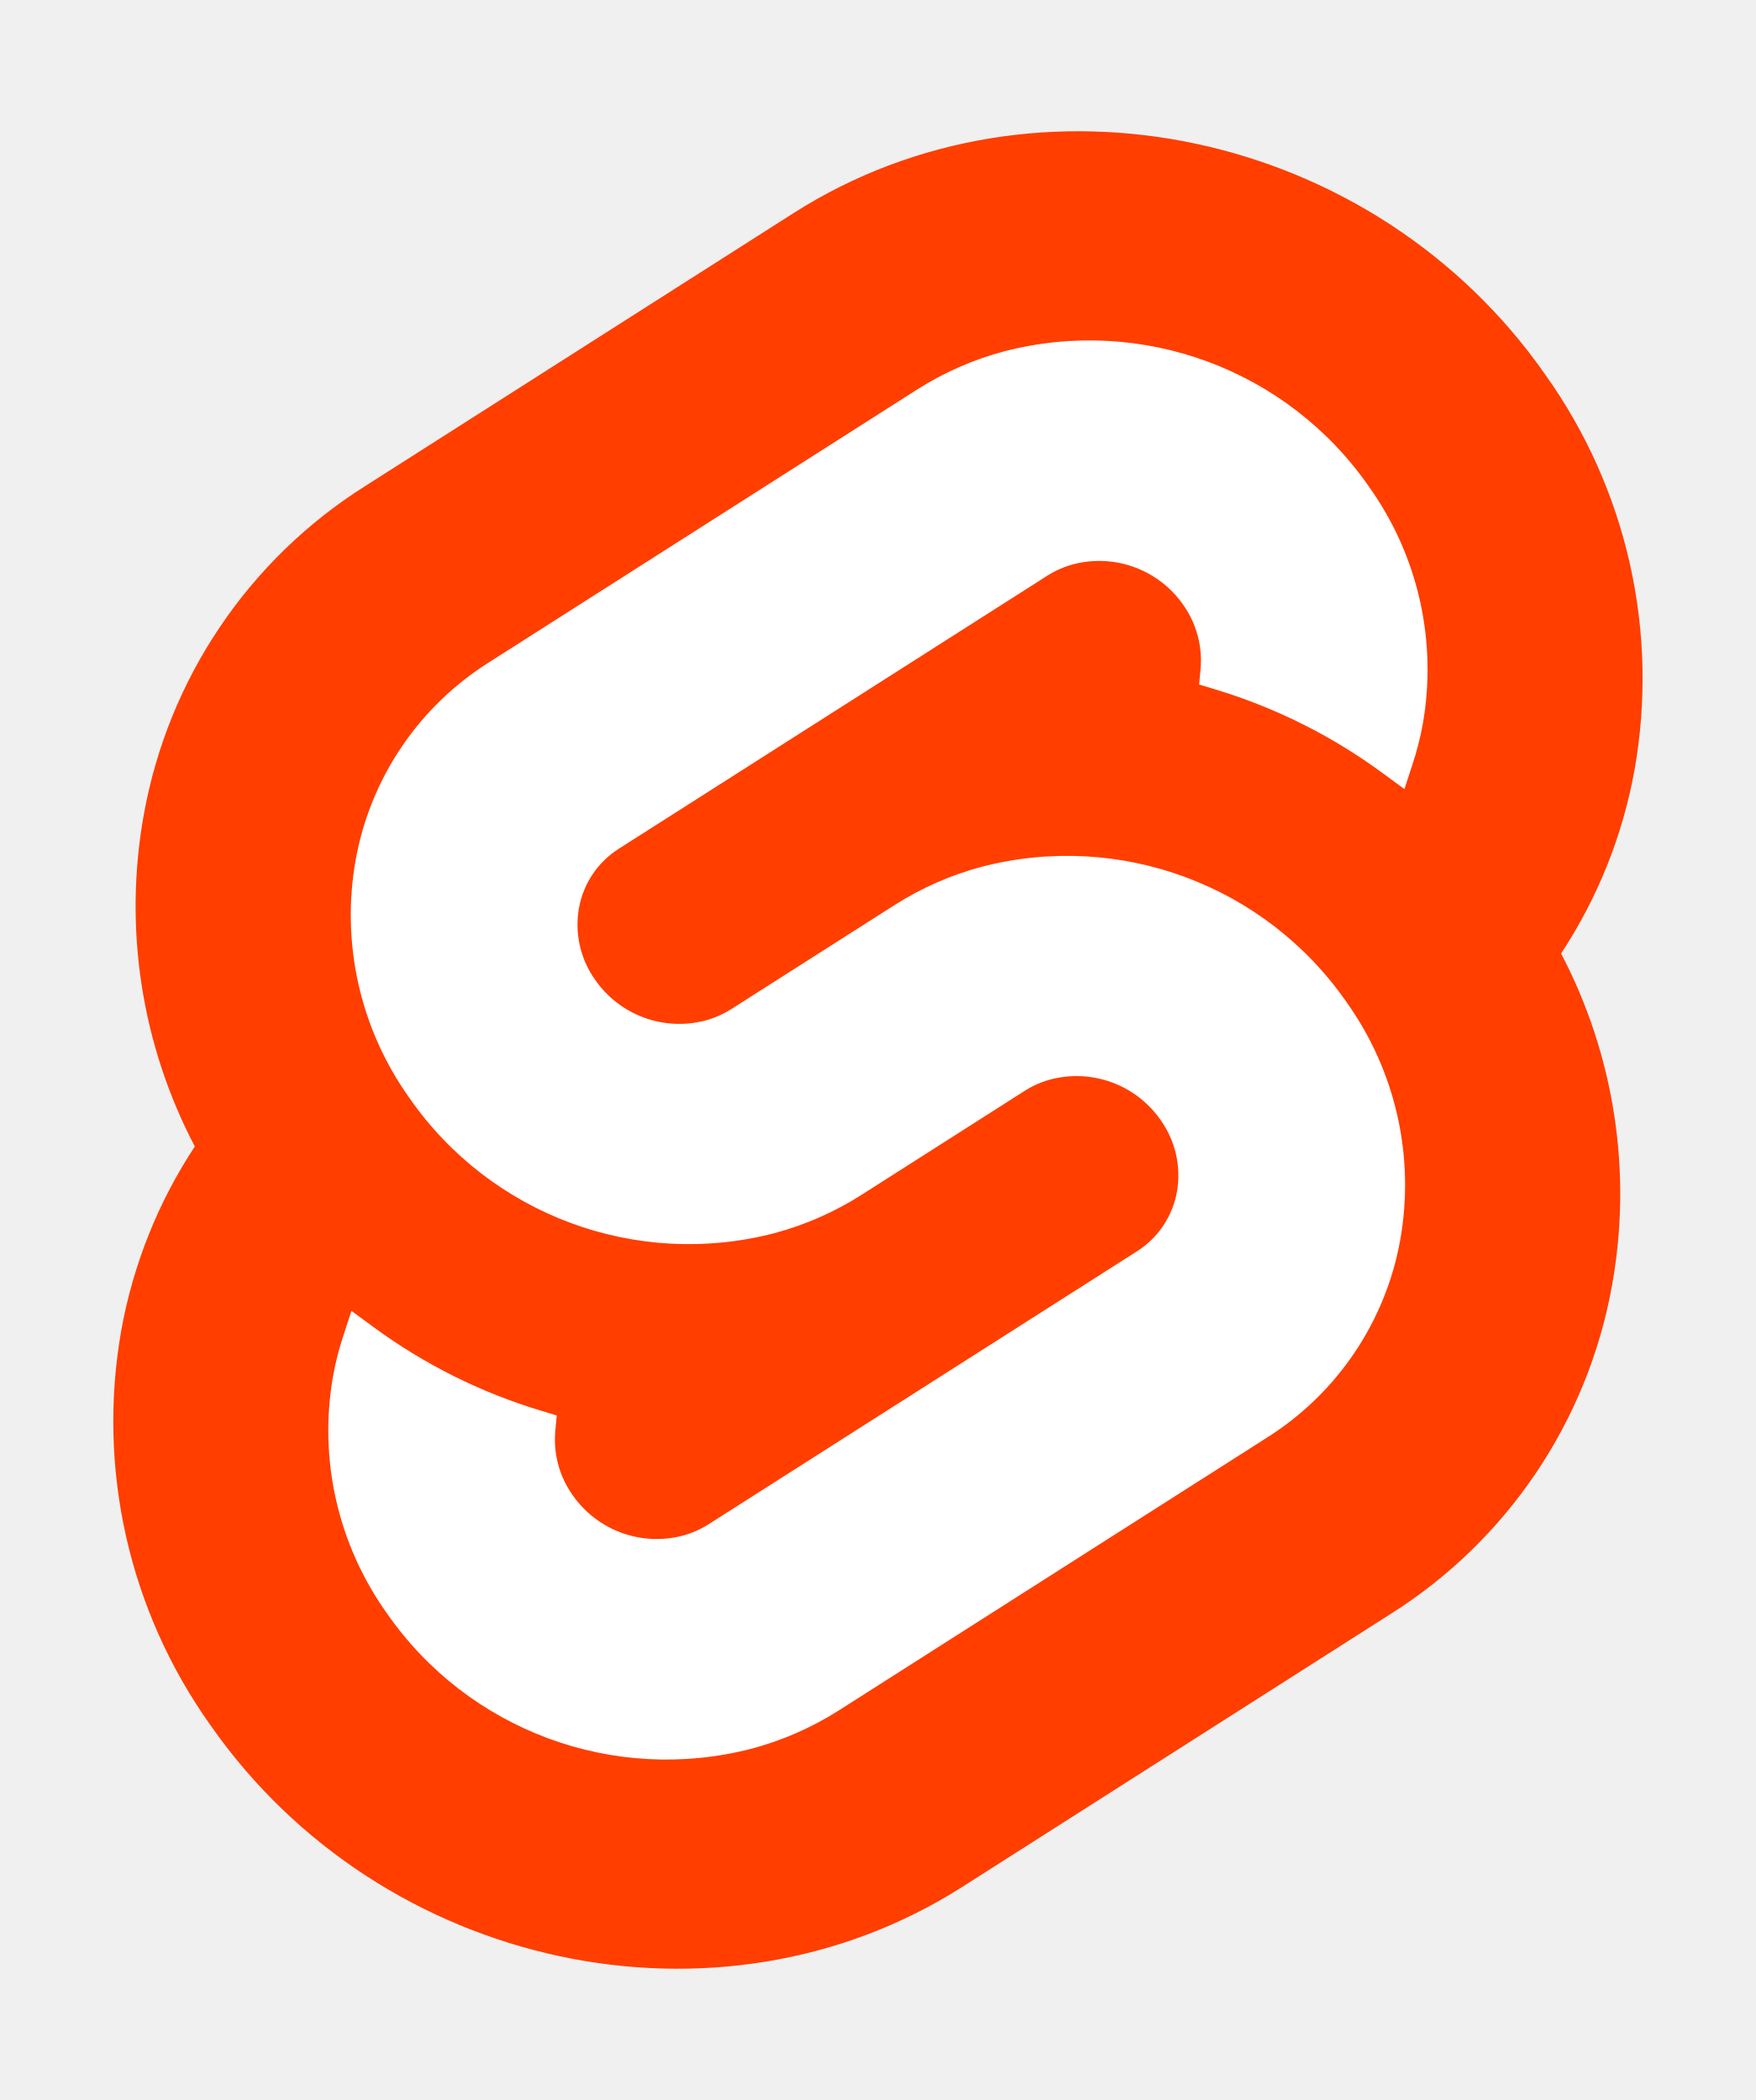
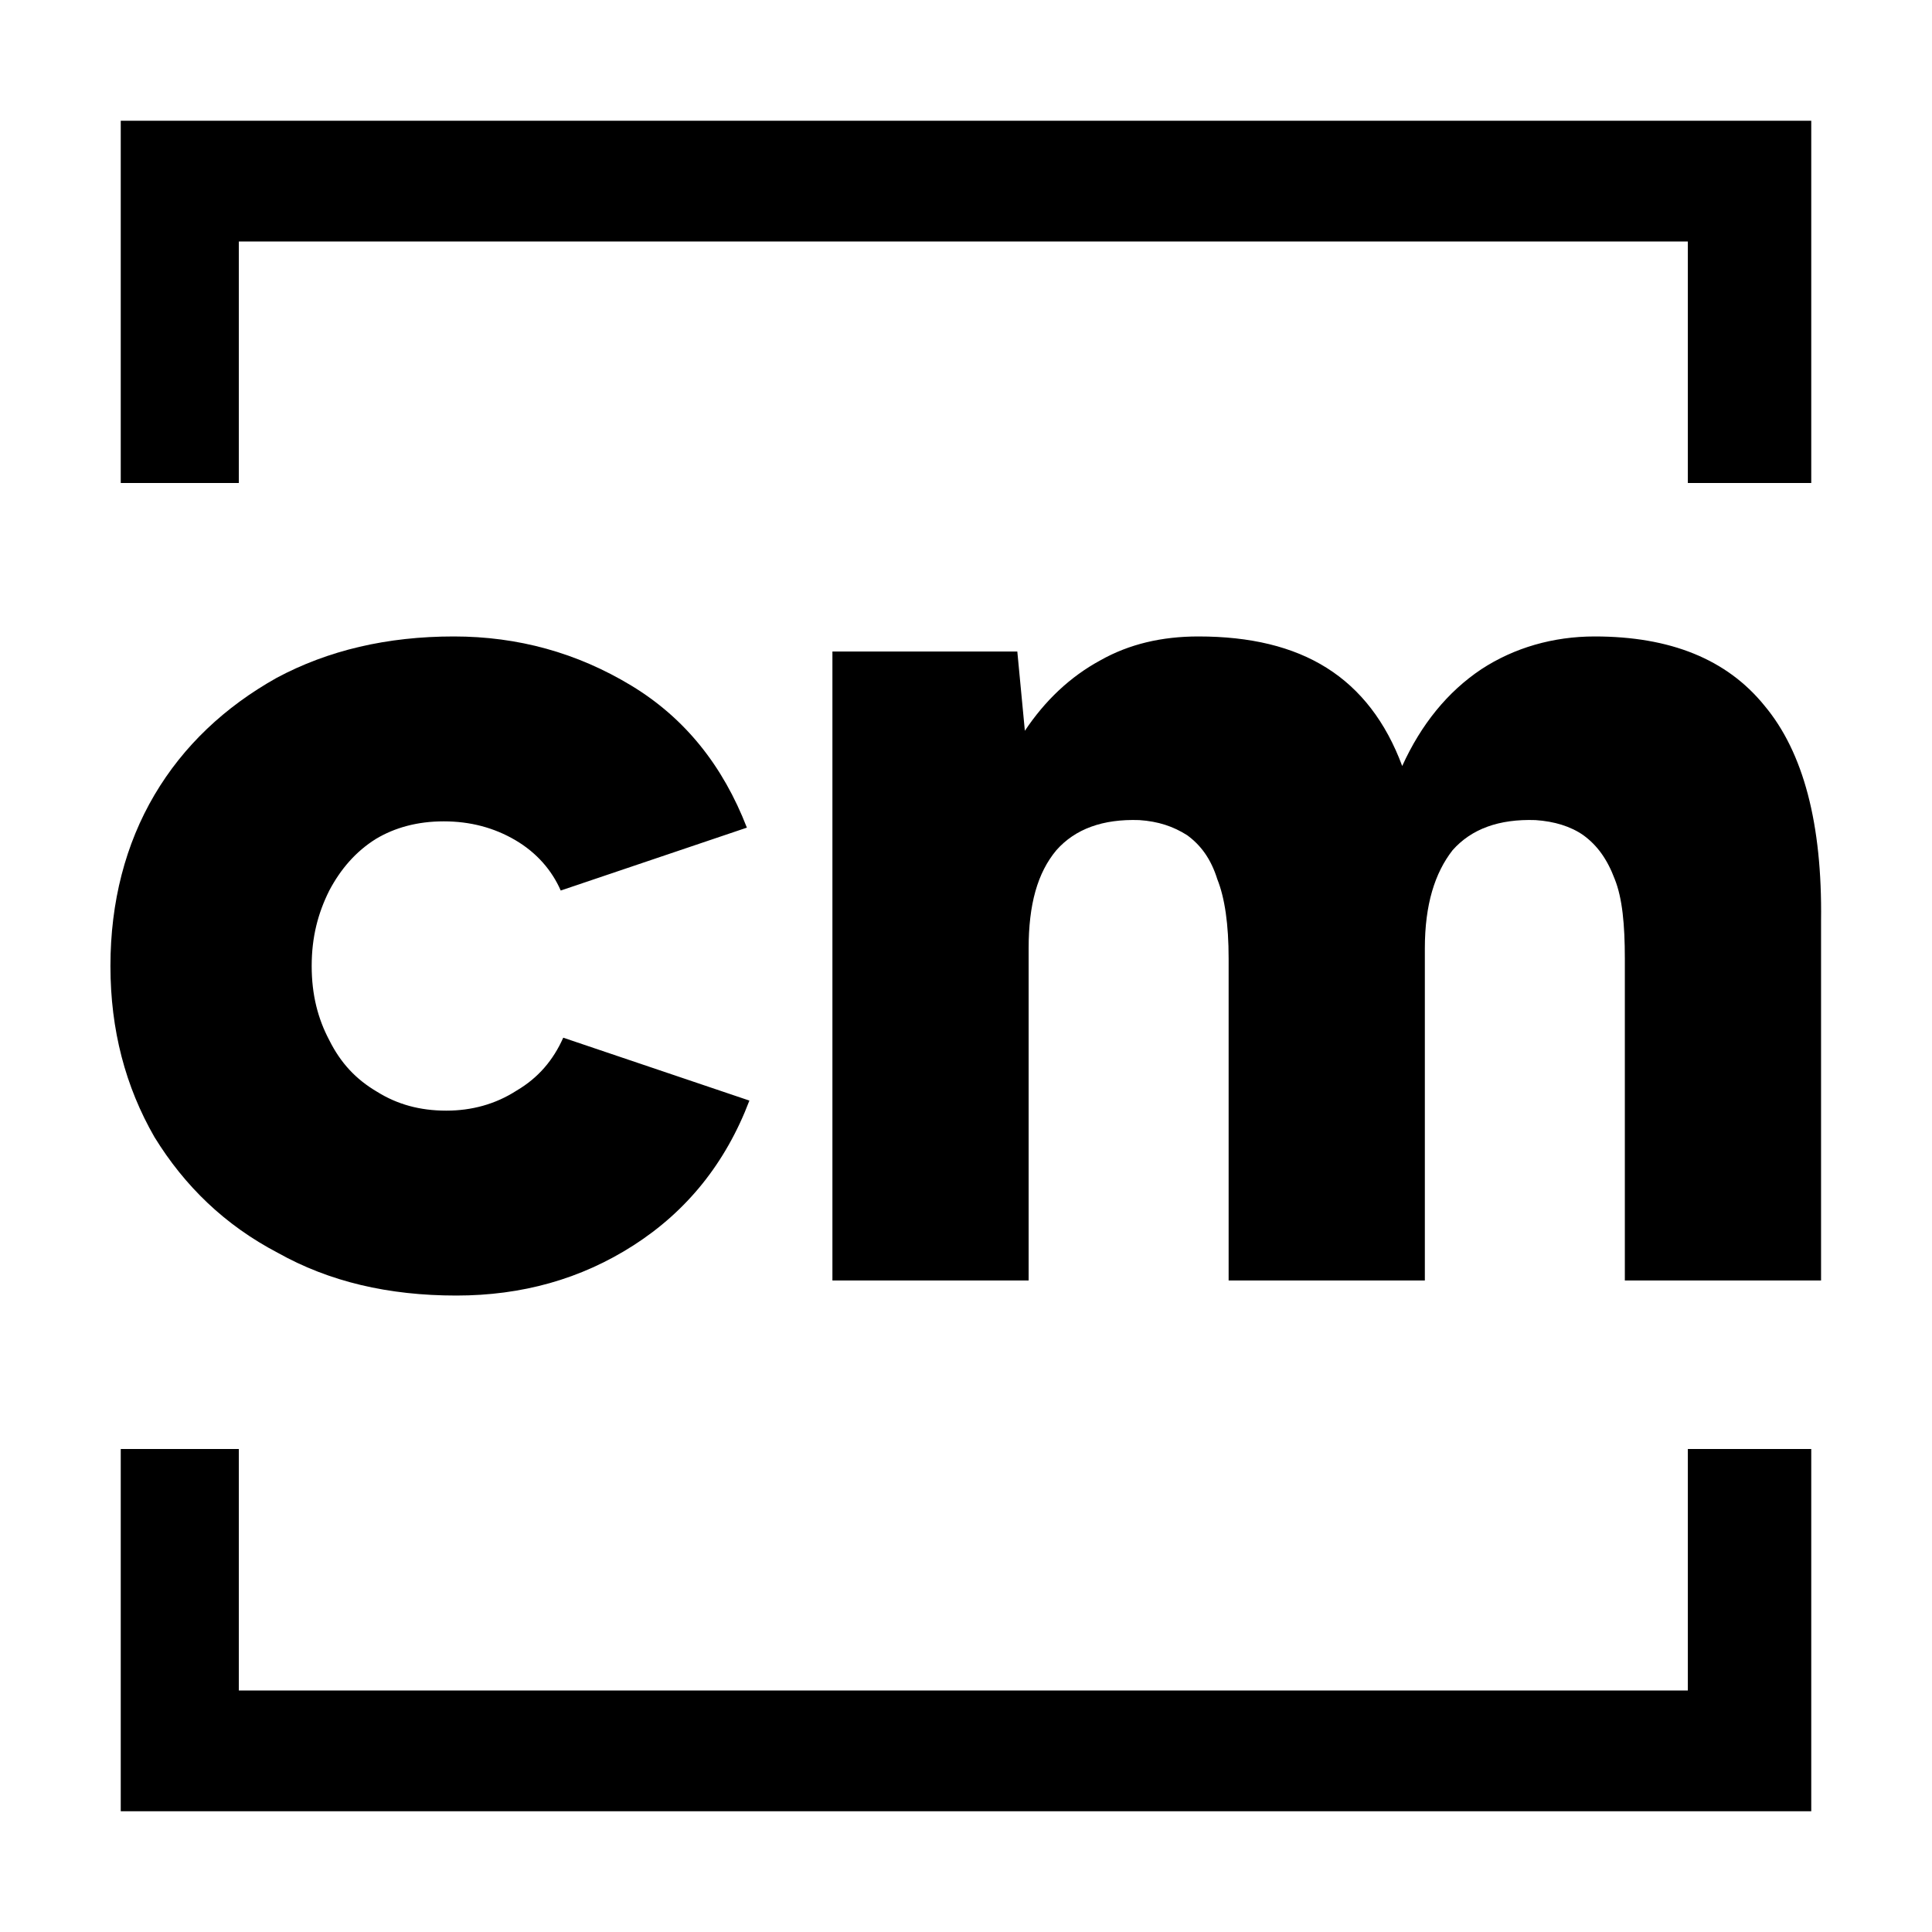
- <svg xmlns="http://www.w3.org/2000/svg" width="107" height="128" viewBox="0 0 107 128">
-   <path d="M94.157 22.819c-10.4-14.885-30.94-19.297-45.792-9.835L22.282 29.608A29.92 29.92 0 0 0 8.764 49.65a31.5 31.5 0 0 0 3.108 20.231 30 30 0 0 0-4.477 11.183 31.9 31.9 0 0 0 5.448 24.116c10.402 14.887 30.942 19.297 45.791 9.835l26.083-16.624A29.92 29.92 0 0 0 98.235 78.35a31.53 31.53 0 0 0-3.105-20.232 30 30 0 0 0 4.474-11.182 31.88 31.88 0 0 0-5.447-24.116" style="fill:#ff3e00" />
-   <path d="M45.817 106.582a20.72 20.72 0 0 1-22.237-8.243 19.17 19.17 0 0 1-3.277-14.503 18 18 0 0 1 .624-2.435l.49-1.498 1.337.981a33.6 33.6 0 0 0 10.203 5.098l.97.294-.09.968a5.85 5.85 0 0 0 1.052 3.878 6.24 6.24 0 0 0 6.695 2.485 5.8 5.8 0 0 0 1.603-.704L69.27 76.28a5.43 5.43 0 0 0 2.45-3.631 5.8 5.8 0 0 0-.987-4.371 6.24 6.24 0 0 0-6.698-2.487 5.7 5.7 0 0 0-1.6.704l-9.953 6.345a19 19 0 0 1-5.296 2.326 20.72 20.72 0 0 1-22.237-8.243 19.17 19.17 0 0 1-3.277-14.502 17.99 17.99 0 0 1 8.13-12.052l26.081-16.623a19 19 0 0 1 5.3-2.329 20.72 20.72 0 0 1 22.237 8.243 19.17 19.17 0 0 1 3.277 14.503 18 18 0 0 1-.624 2.435l-.49 1.498-1.337-.98a33.6 33.6 0 0 0-10.203-5.1l-.97-.294.09-.968a5.86 5.86 0 0 0-1.052-3.878 6.24 6.24 0 0 0-6.696-2.485 5.8 5.8 0 0 0-1.602.704L37.73 51.72a5.42 5.42 0 0 0-2.449 3.63 5.79 5.79 0 0 0 .986 4.372 6.24 6.24 0 0 0 6.698 2.486 5.8 5.8 0 0 0 1.602-.704l9.952-6.342a19 19 0 0 1 5.295-2.328 20.72 20.72 0 0 1 22.237 8.242 19.17 19.17 0 0 1 3.277 14.503 18 18 0 0 1-8.13 12.053l-26.081 16.622a19 19 0 0 1-5.3 2.328" style="fill:#fff" />
+ <svg xmlns="http://www.w3.org/2000/svg" viewBox="0 0 16 16">
+   <rect x="0" y="0" width="16" height="16" style="fill:#fff;" />
+   <rect x="1" y="12" width="14" height="3" style="fill:#000;" />
+   <rect x="1" y="1" width="14" height="3" style="fill:#000;" />
+   <rect x="1.978" y="2" width="12" height="12" style="fill:#fff;" />
+   <rect x="0" y="4" width="16" height="8" style="fill:#fff;" />
+   <g transform="matrix(10.41667,0,0,10.41667,0.65413,10.60417)">
+     <path d="M0.3,0.012C0.246,0.012 0.199,0.001 0.158,-0.022C0.116,-0.044 0.084,-0.075 0.06,-0.114C0.037,-0.154 0.025,-0.199 0.025,-0.25C0.025,-0.301 0.037,-0.347 0.06,-0.386C0.083,-0.425 0.116,-0.456 0.157,-0.479C0.198,-0.501 0.245,-0.512 0.298,-0.512C0.349,-0.512 0.396,-0.499 0.439,-0.473C0.482,-0.447 0.512,-0.409 0.531,-0.36L0.383,-0.31C0.376,-0.326 0.364,-0.34 0.347,-0.35C0.33,-0.36 0.311,-0.365 0.29,-0.365C0.269,-0.365 0.251,-0.36 0.236,-0.351C0.22,-0.341 0.208,-0.327 0.199,-0.31C0.19,-0.292 0.185,-0.273 0.185,-0.25C0.185,-0.227 0.19,-0.208 0.199,-0.191C0.208,-0.173 0.22,-0.16 0.237,-0.15C0.253,-0.14 0.271,-0.135 0.292,-0.135C0.312,-0.135 0.331,-0.14 0.348,-0.151C0.365,-0.161 0.377,-0.175 0.385,-0.193L0.533,-0.143C0.514,-0.093 0.483,-0.055 0.441,-0.028C0.399,-0.001 0.352,0.012 0.3,0.012Z" style="fill-rule:nonzero;" />
+   </g>
+   <g transform="matrix(10.41667,0,0,10.41667,6.362463,10.60417)">
+     <path d="M0.051,-0L0.051,-0.5L0.198,-0.5L0.204,-0.437C0.22,-0.461 0.24,-0.48 0.264,-0.493C0.287,-0.506 0.313,-0.512 0.342,-0.512C0.383,-0.512 0.417,-0.504 0.444,-0.487C0.471,-0.47 0.491,-0.444 0.504,-0.409C0.519,-0.442 0.54,-0.468 0.567,-0.486C0.593,-0.503 0.624,-0.512 0.657,-0.512C0.717,-0.512 0.762,-0.494 0.792,-0.457C0.823,-0.42 0.838,-0.363 0.837,-0.286L0.837,-0L0.681,-0L0.681,-0.256C0.681,-0.283 0.679,-0.304 0.673,-0.319C0.667,-0.335 0.659,-0.346 0.648,-0.354C0.638,-0.361 0.625,-0.365 0.61,-0.366C0.581,-0.367 0.559,-0.359 0.544,-0.342C0.53,-0.324 0.522,-0.299 0.522,-0.264L0.522,-0L0.366,-0L0.366,-0.256C0.366,-0.283 0.363,-0.304 0.357,-0.319C0.352,-0.335 0.344,-0.346 0.333,-0.354C0.322,-0.361 0.31,-0.365 0.295,-0.366C0.266,-0.367 0.244,-0.359 0.229,-0.342C0.214,-0.324 0.207,-0.299 0.207,-0.264L0.207,-0L0.051,-0Z" style="fill-rule:nonzero;" />
+   </g>
+   <g transform="matrix(10.41667,0,0,10.41667,15.53955,10.60417)">
+     </g>
</svg>
